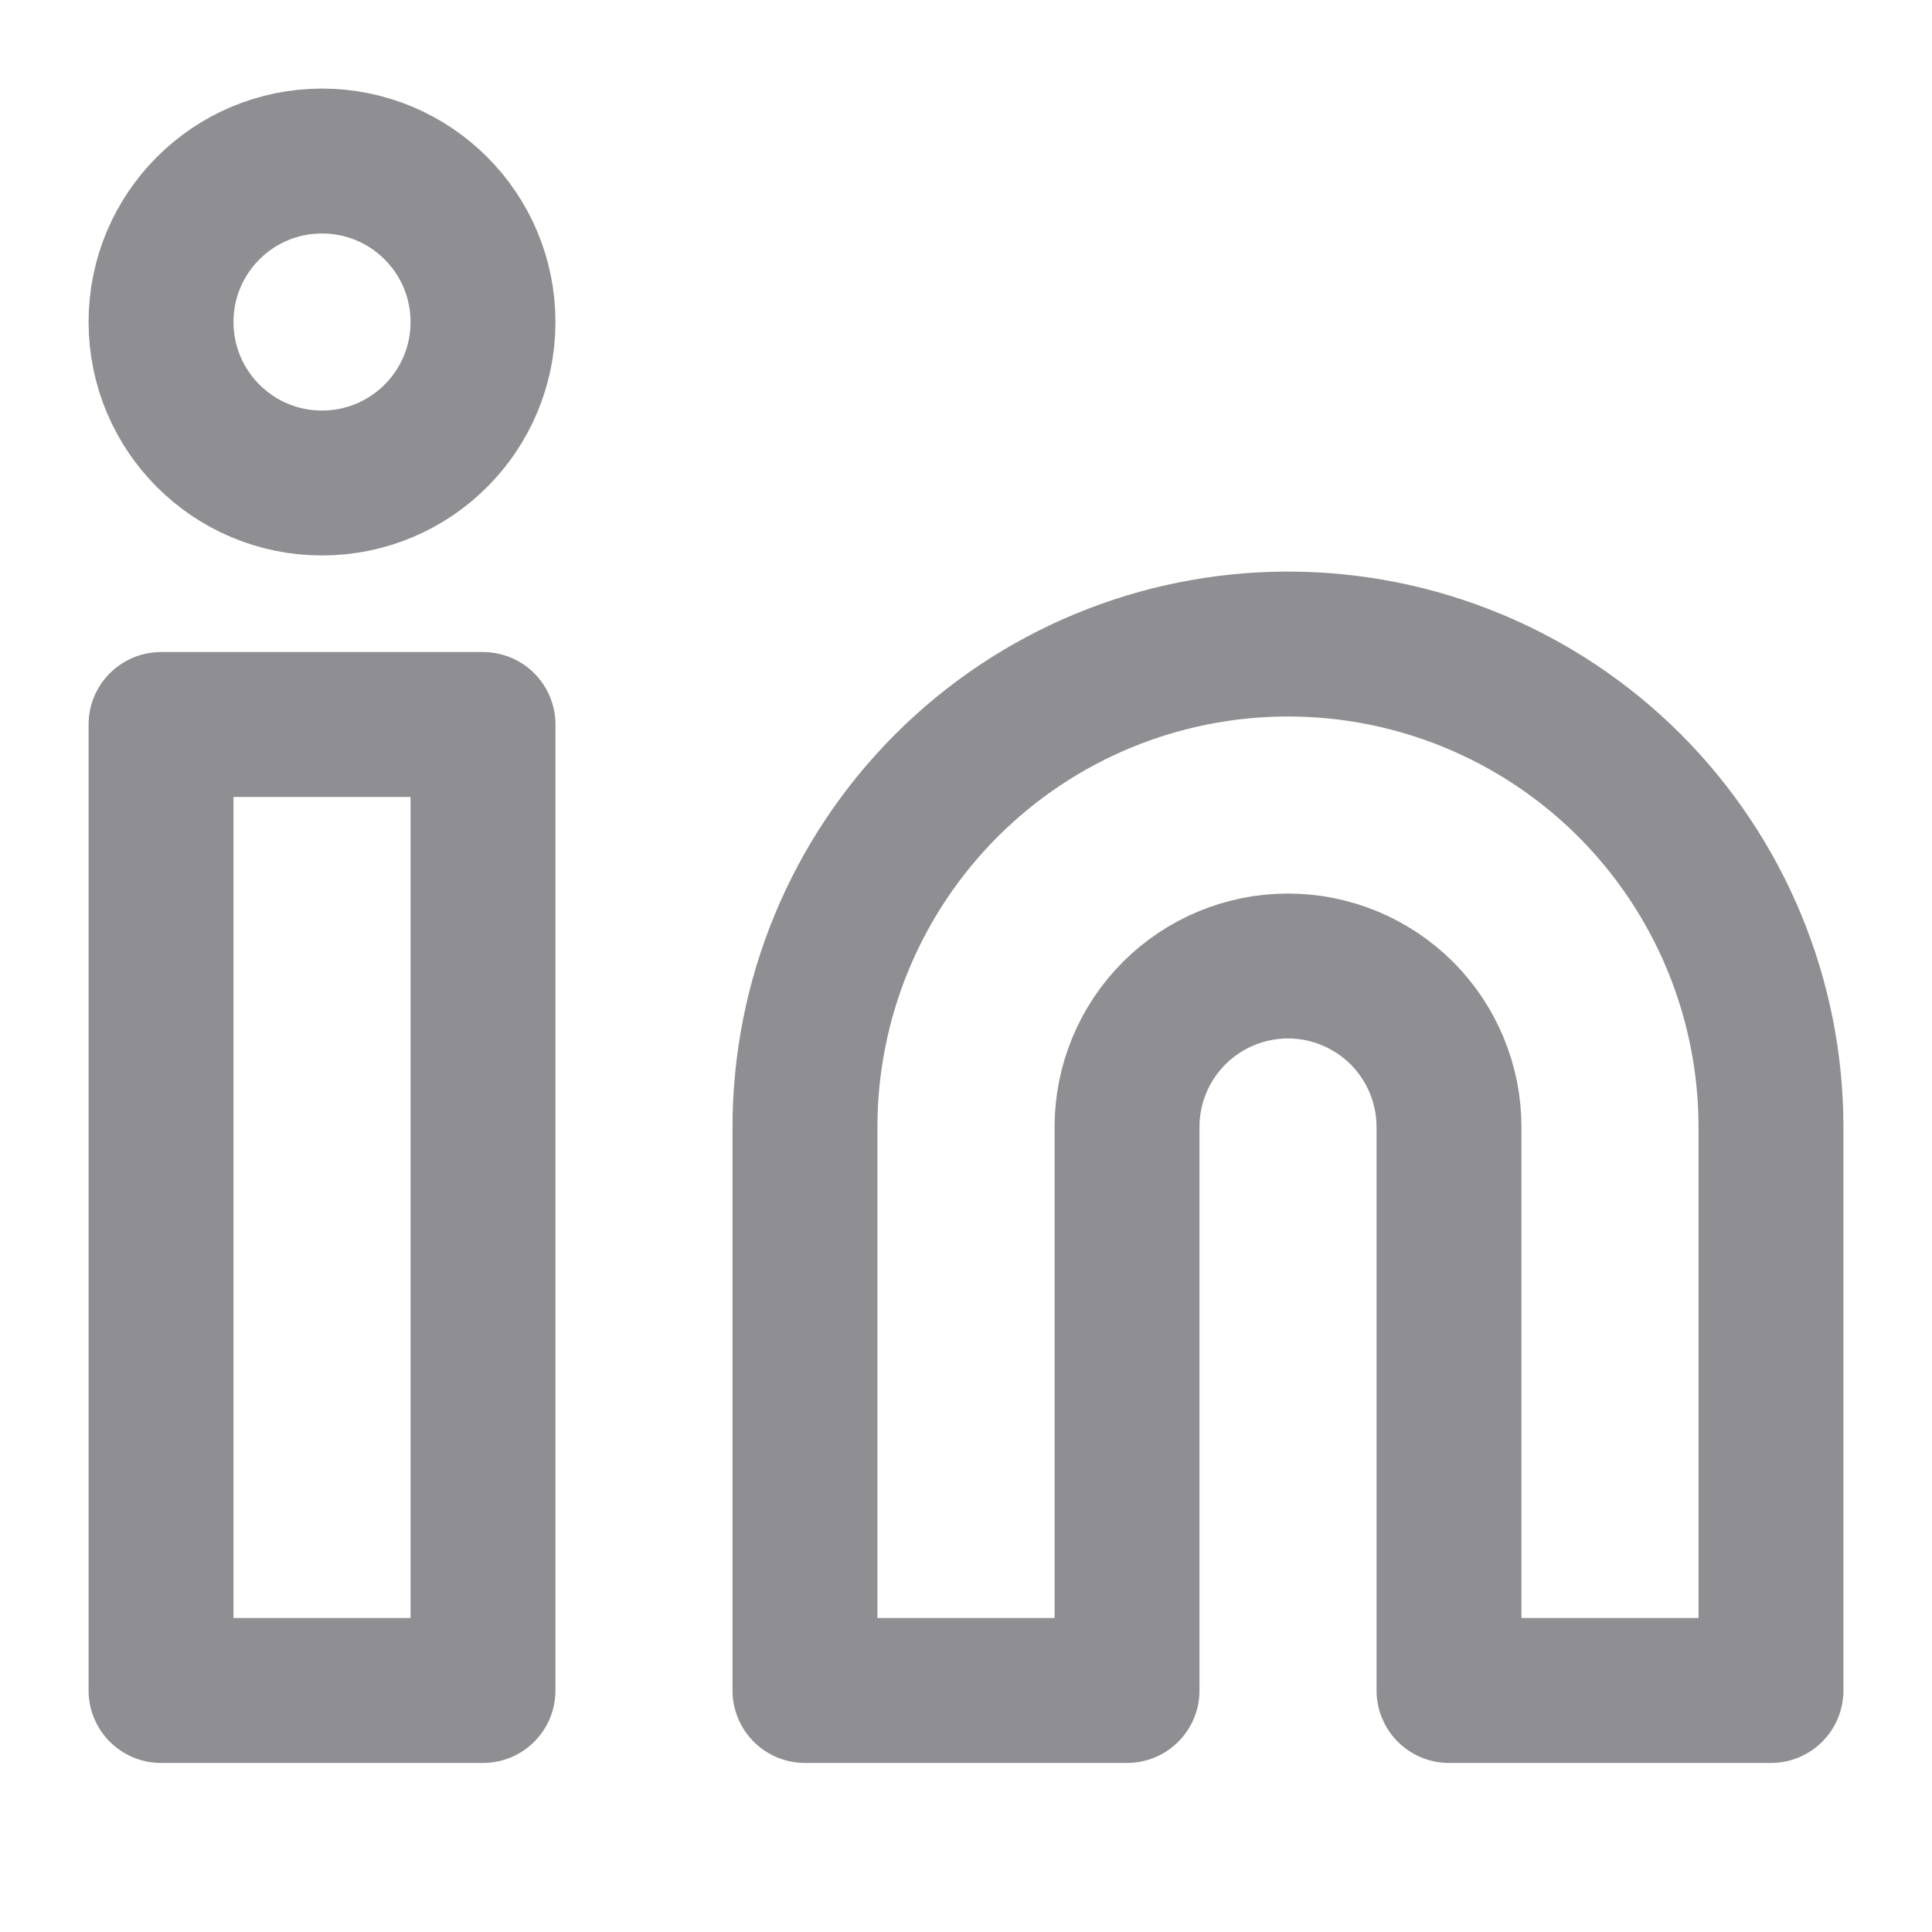
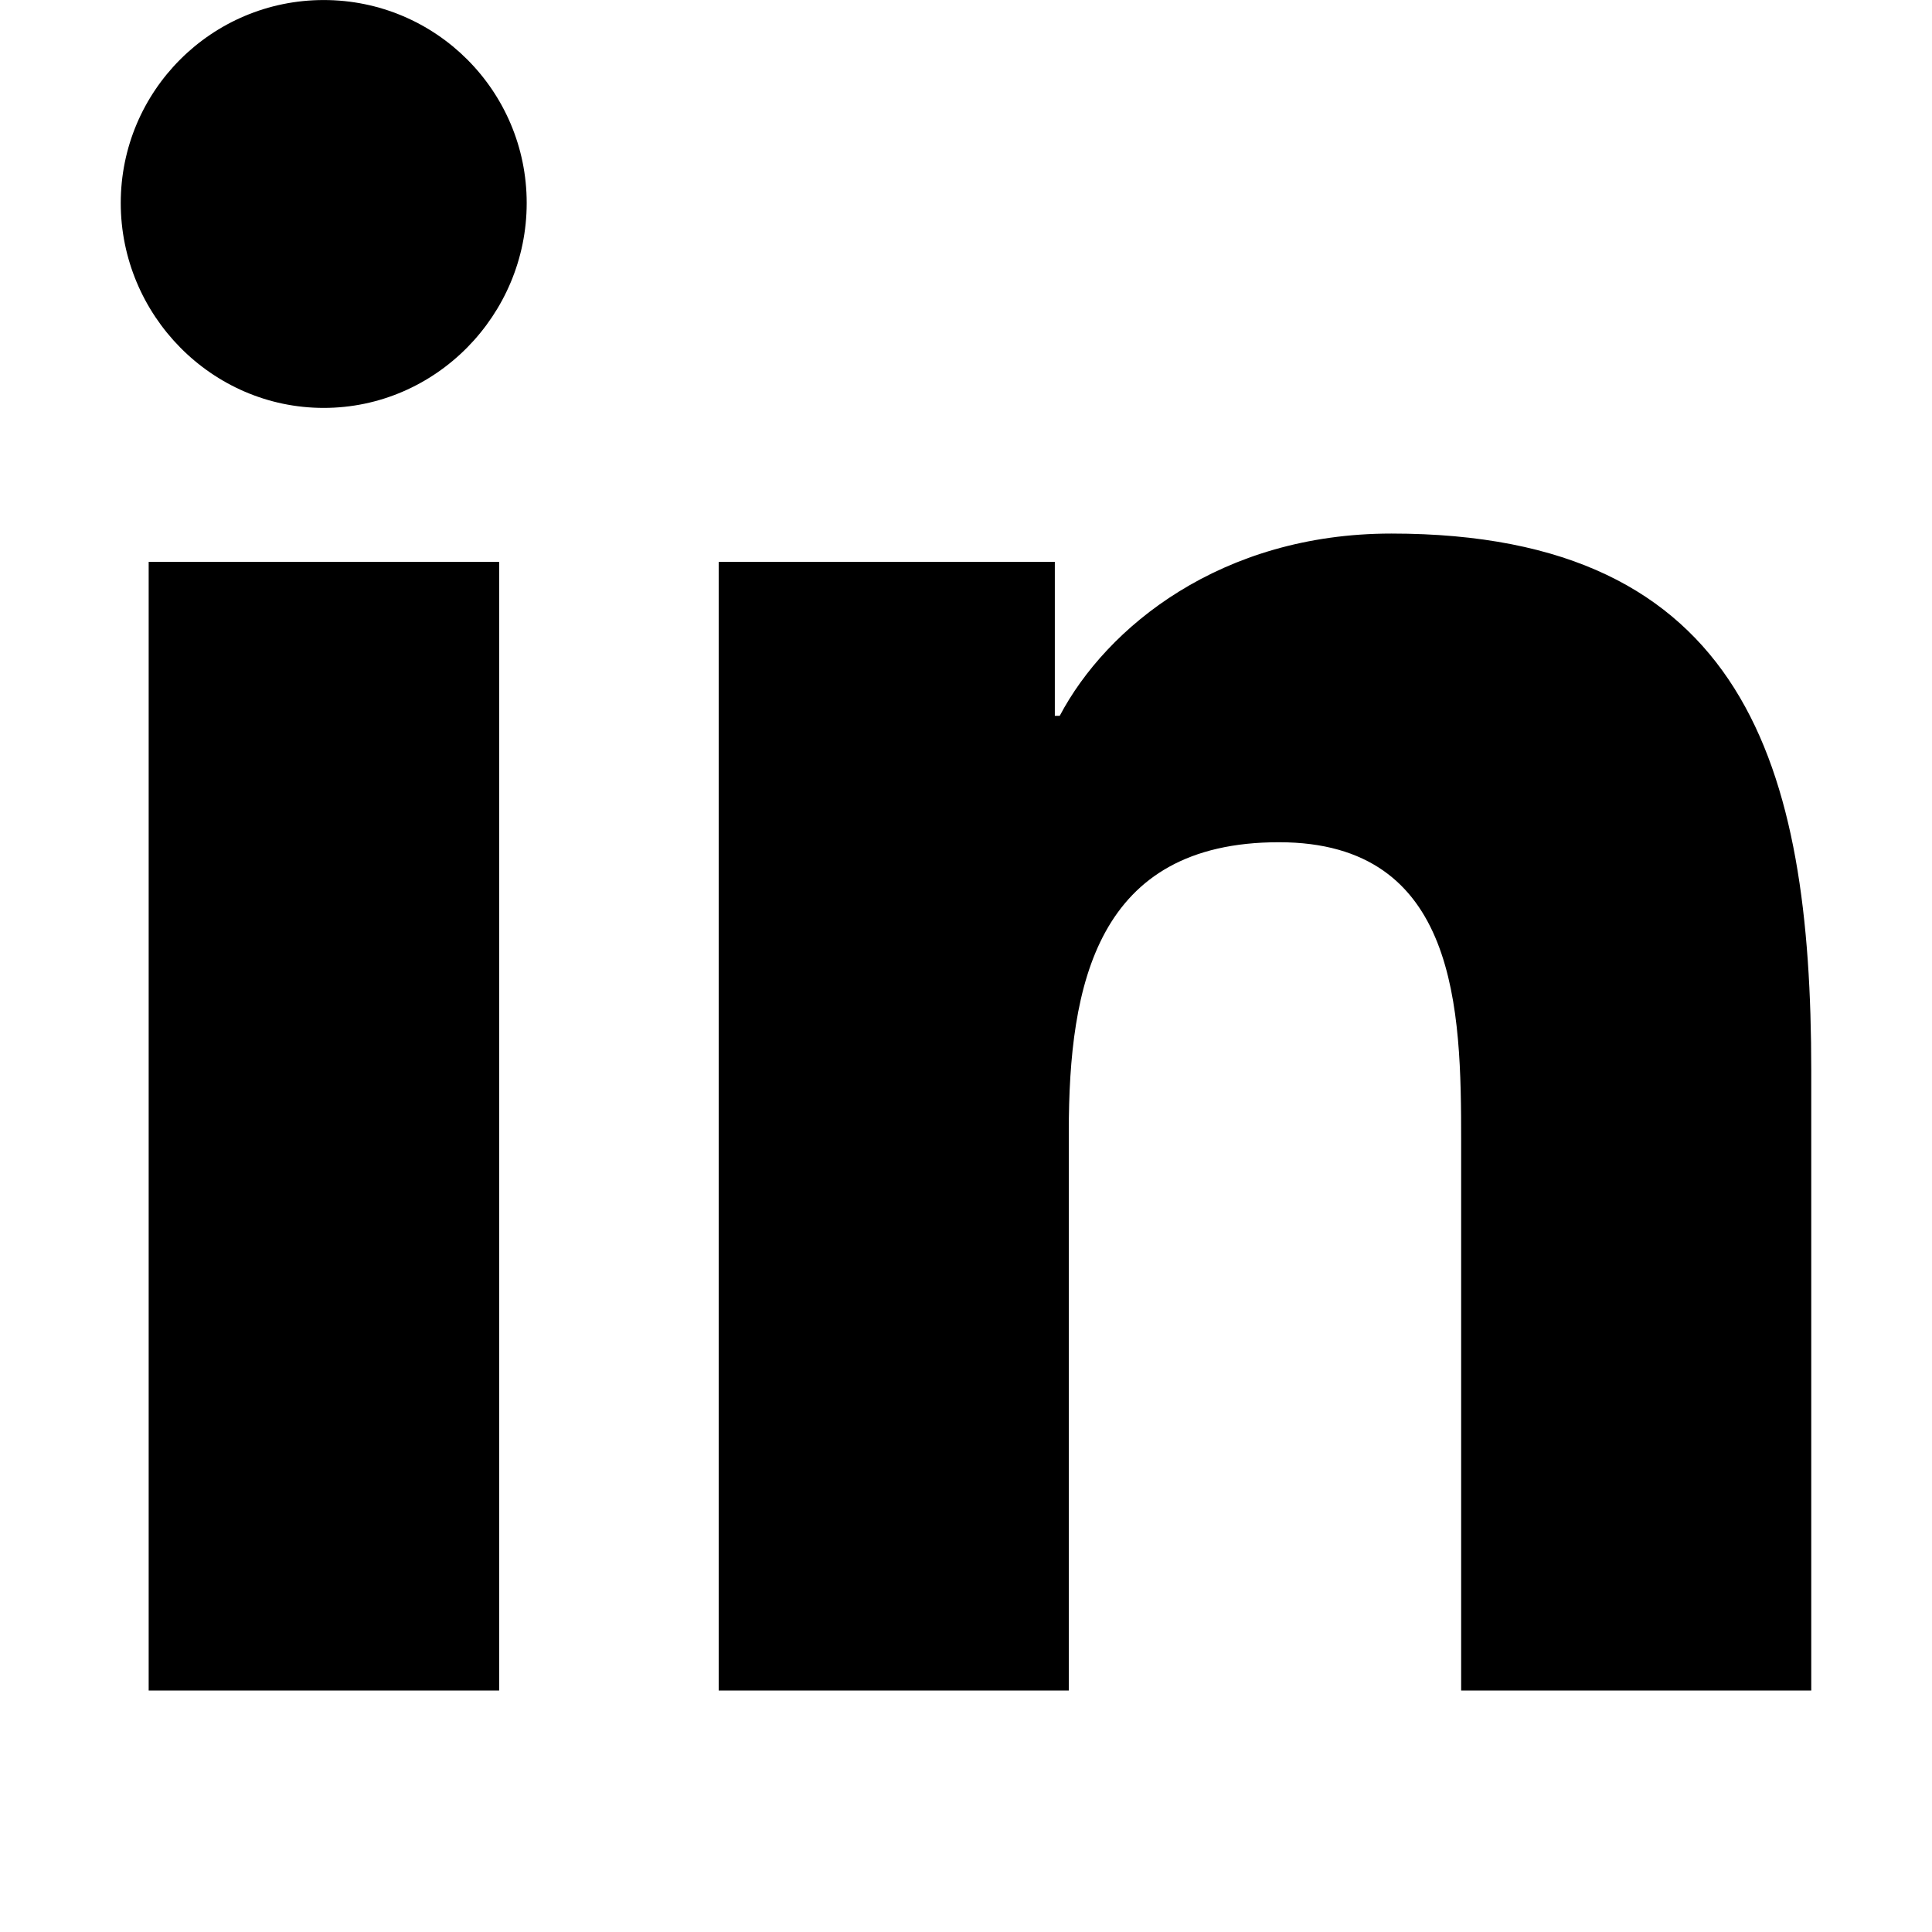
- <svg xmlns="http://www.w3.org/2000/svg" preserveAspectRatio="none" overflow="visible" style="display: block;" width="20" height="20" viewBox="0 0 20 20" fill="none">
-   <g id="icono/linkedin">
-     <path id="Vector" d="M13.333 6.667C14.659 6.667 15.931 7.193 16.869 8.131C17.806 9.069 18.333 10.341 18.333 11.667V17.5H15V11.667C15 11.225 14.824 10.801 14.512 10.488C14.199 10.176 13.775 10 13.333 10C12.891 10 12.467 10.176 12.155 10.488C11.842 10.801 11.667 11.225 11.667 11.667V17.5H8.333V11.667C8.333 10.341 8.86 9.069 9.798 8.131C10.736 7.193 12.007 6.667 13.333 6.667Z" stroke-width="1.5" stroke-linecap="round" stroke-linejoin="round" stroke="#8E8E93" />
-     <path id="Vector_2" d="M1.667 7.5H5V17.5H1.667V7.5Z" stroke-width="1.5" stroke-linecap="round" stroke-linejoin="round" stroke="#8E8E93" />
-     <path id="Vector_3" d="M5 3.333C5 4.254 4.254 5 3.333 5C2.413 5 1.667 4.254 1.667 3.333C1.667 2.413 2.413 1.667 3.333 1.667C4.254 1.667 5 2.413 5 3.333Z" stroke-width="1.5" stroke-linecap="round" stroke-linejoin="round" stroke="#8E8E93" />
-   </g>
+ <svg xmlns="http://www.w3.org/2000/svg" stroke="currentColor" fill="currentColor" stroke-width="0" viewBox="0 0 448 512" color="#000000" style="color:#000000" height="24" width="24">
+   <path d="M100.28 448H7.4V148.9h92.88zM53.79 108.1C24.09 108.1 0 83.5 0 53.8a53.79 53.79 0 0 1 107.58 0c0 29.7-24.1 54.3-53.79 54.3zM447.9 448h-92.68V302.4c0-34.7-.7-79.2-48.29-79.2-48.29 0-55.69 37.7-55.69 76.7V448h-92.78V148.9h89.08v40.8h1.3c12.4-23.5 42.69-48.3 87.88-48.3 94 0 111.28 61.9 111.28 142.3V448z" />
</svg>
